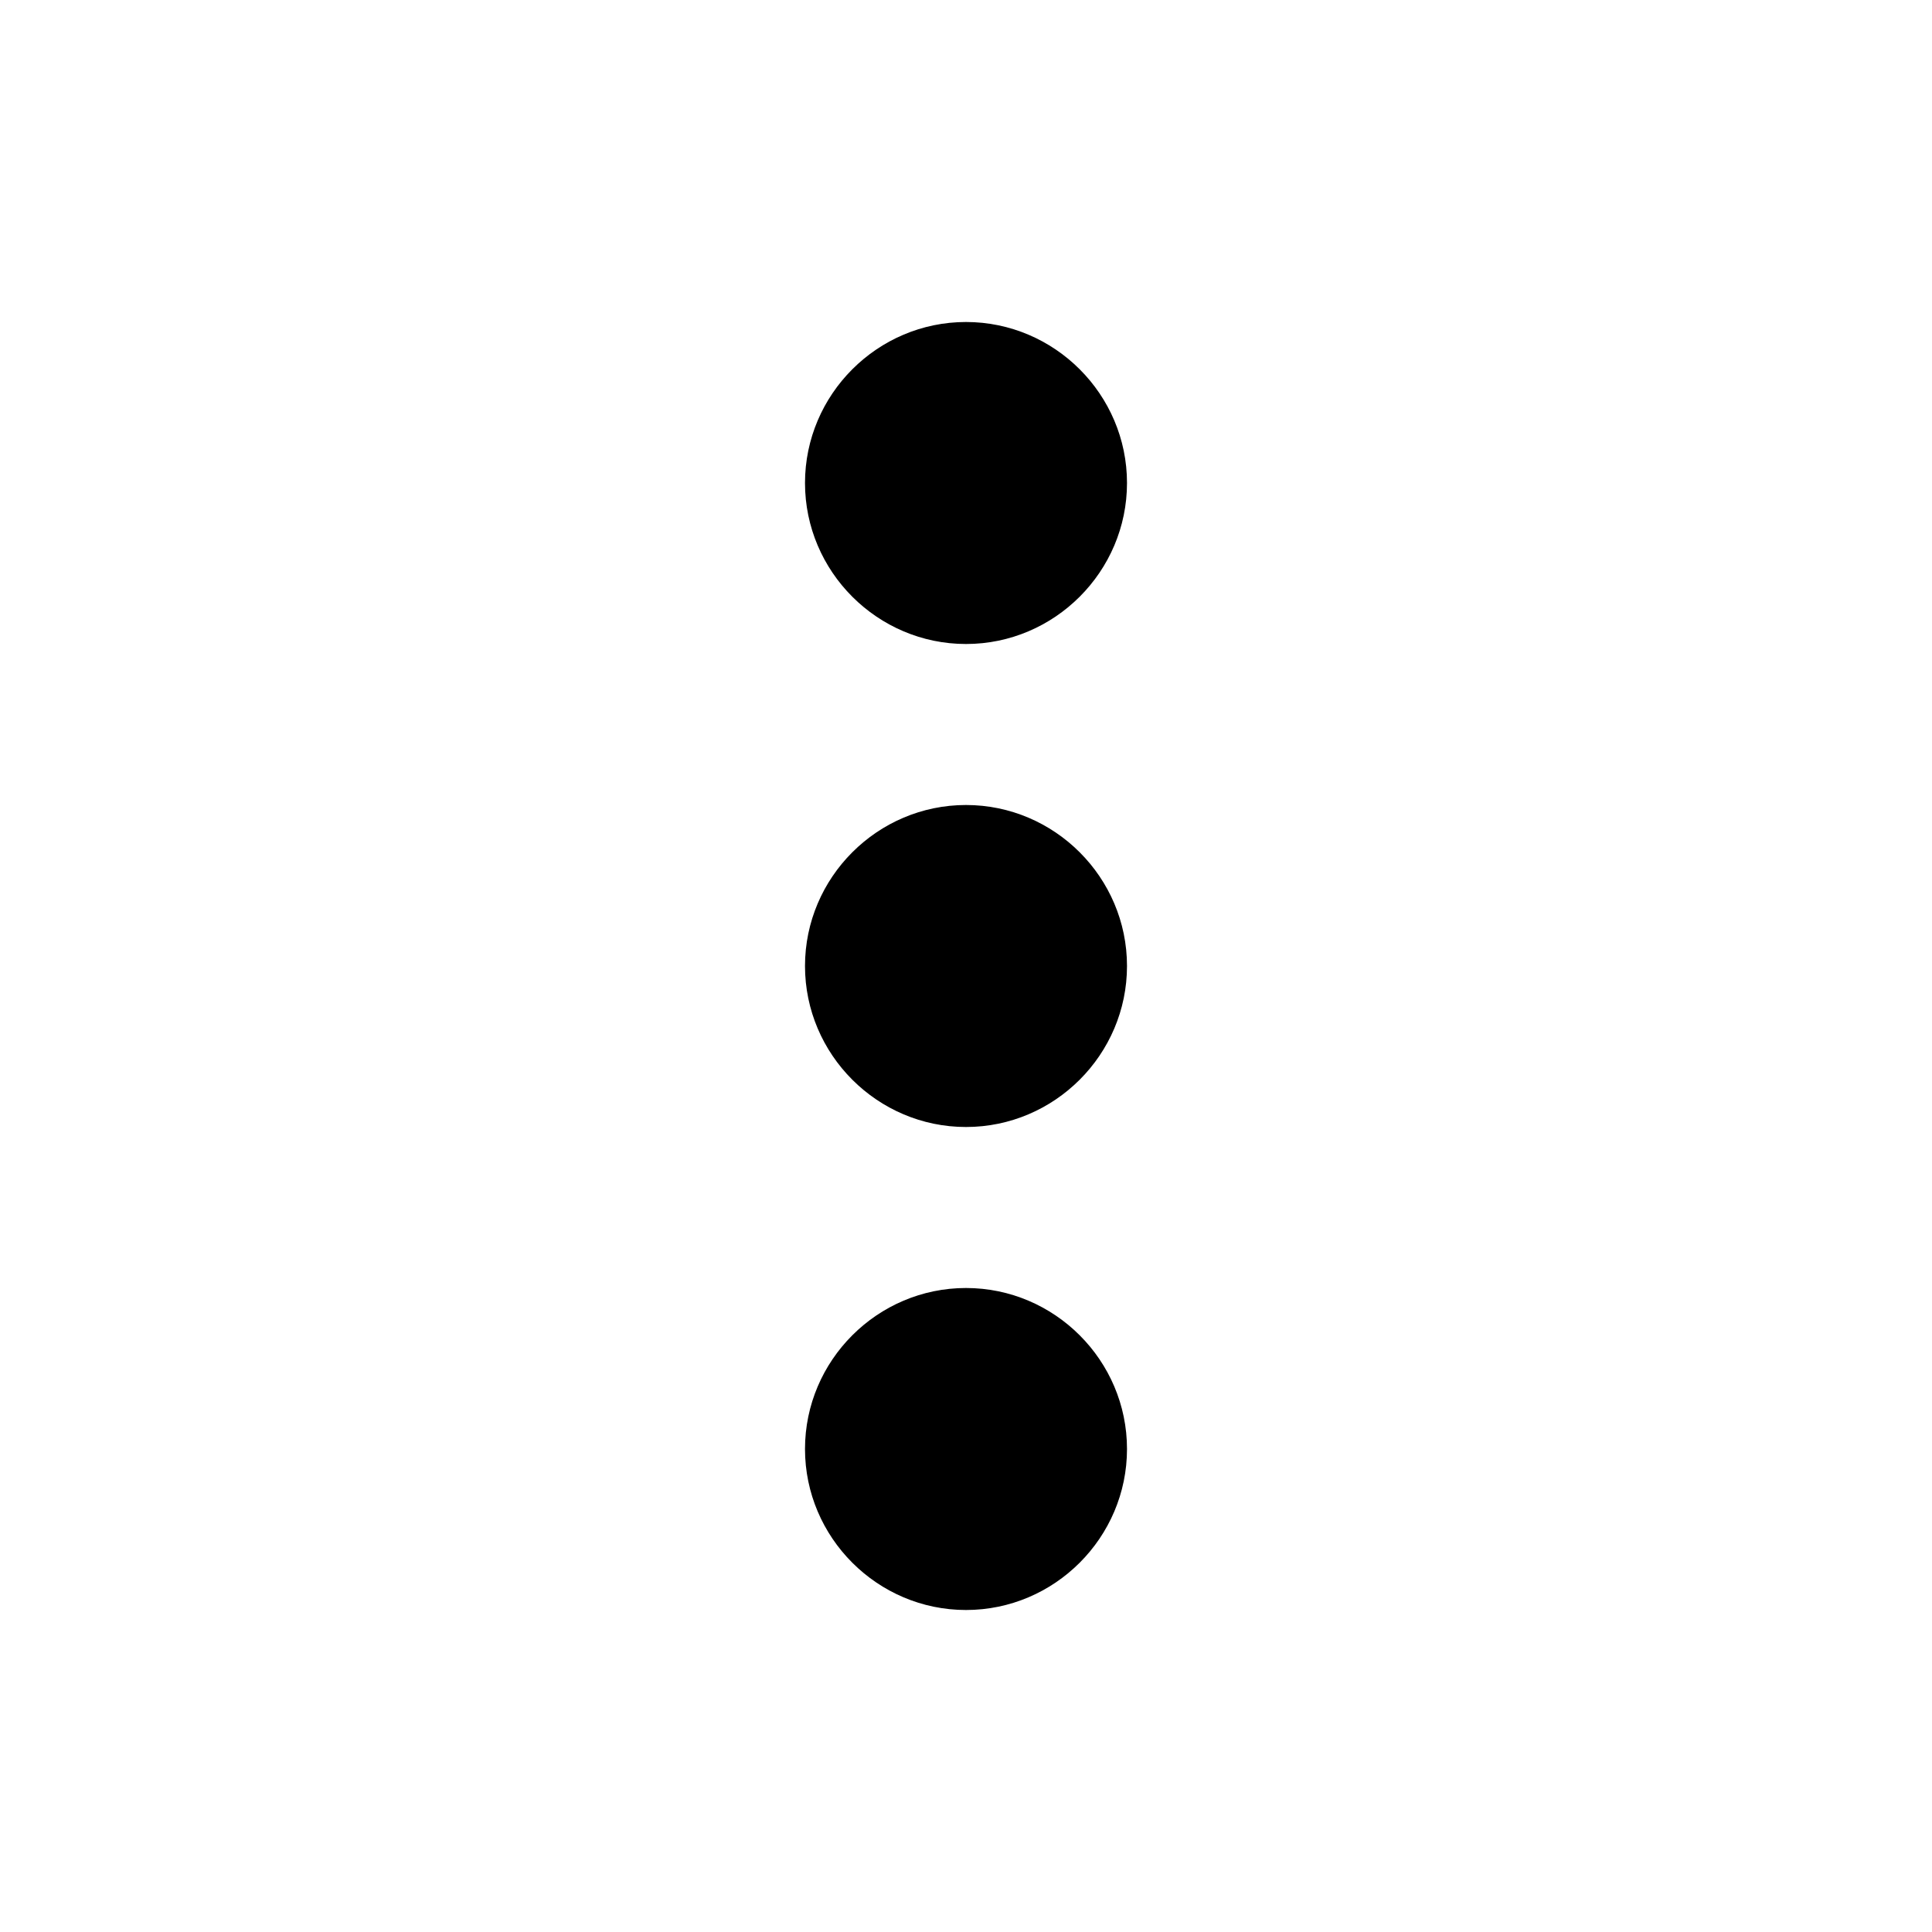
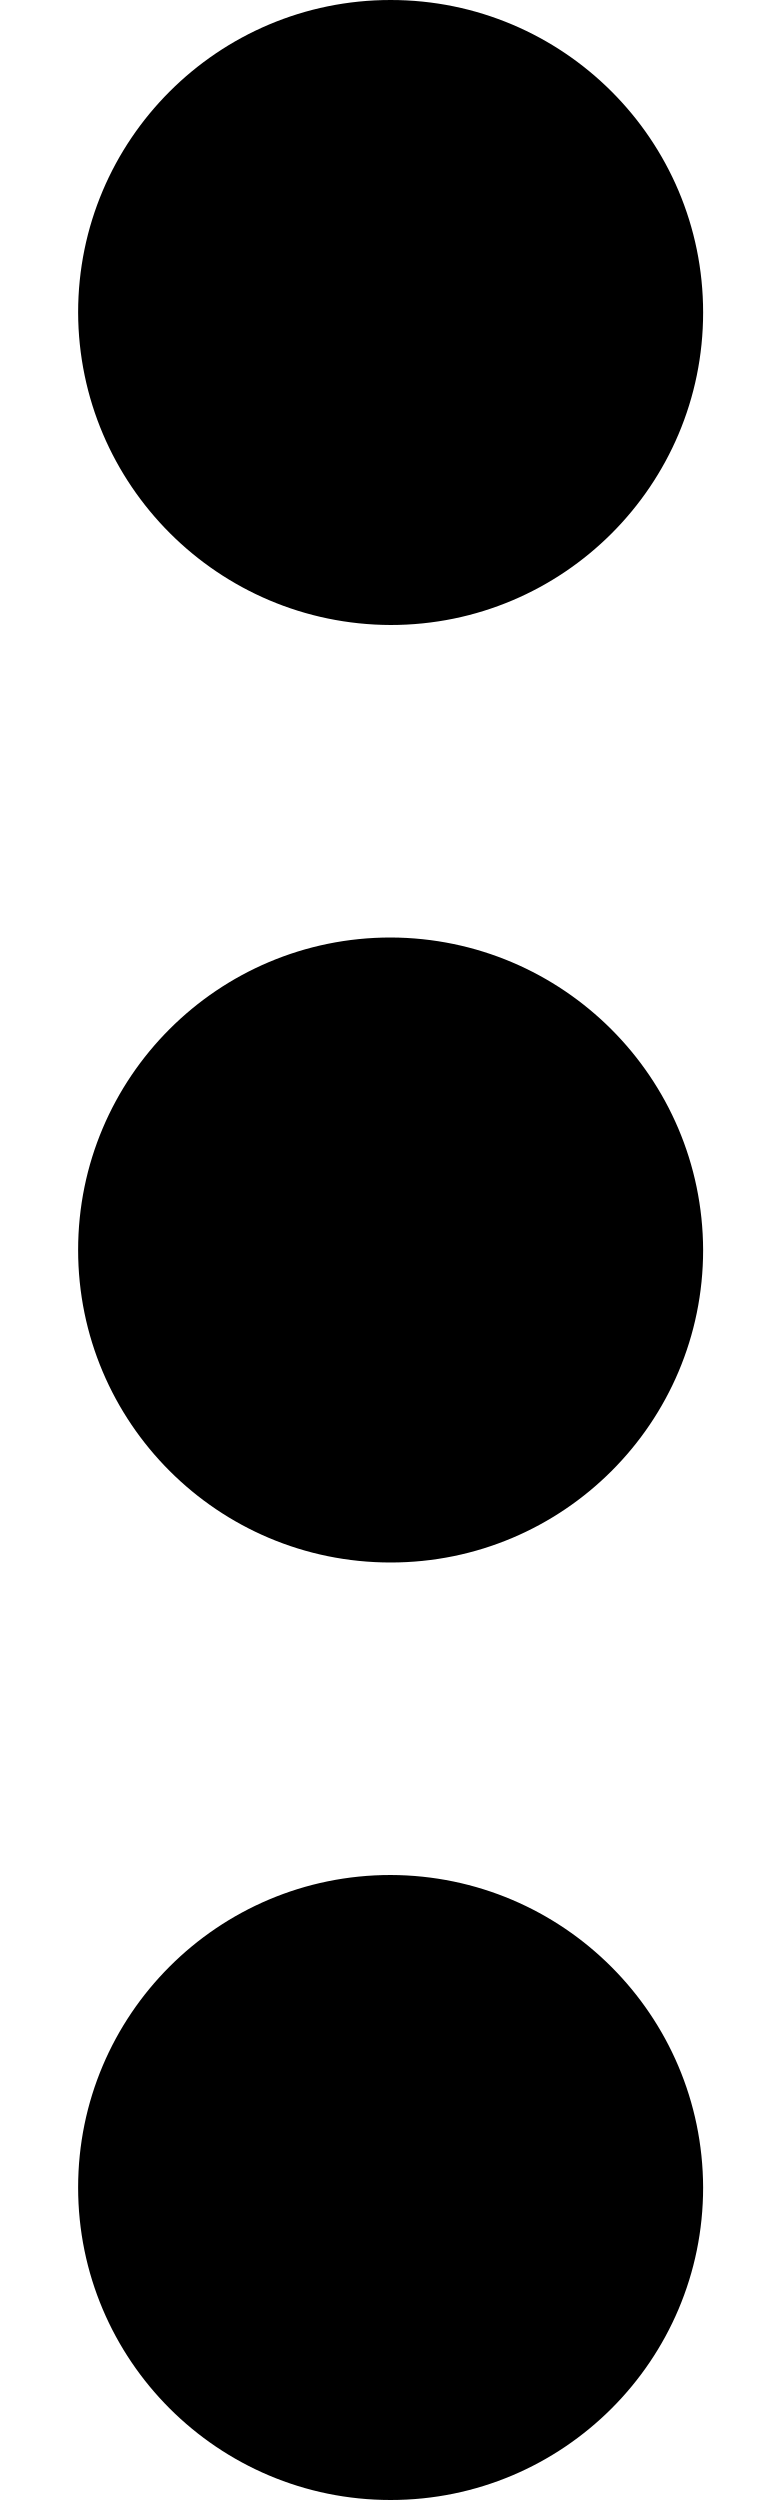
- <svg xmlns="http://www.w3.org/2000/svg" width="24" height="24" viewBox="0 0 24 24">
-   <path d="M0 0h24v24H0z" fill="none" />
-   <path d="M12 8c1.1 0 2-.9 2-2s-.9-2-2-2-2 .9-2 2 .9 2 2 2zm0 2c-1.1 0-2 .9-2 2s.9 2 2 2 2-.9 2-2-.9-2-2-2zm0 6c-1.1 0-2 .9-2 2s.9 2 2 2 2-.9 2-2-.9-2-2-2z" />
+ <svg xmlns="http://www.w3.org/2000/svg" id="Símbolo_58_2" data-name="Símbolo 58 – 2" width="5" height="16" viewBox="0 0 5 16">
+   <rect id="rectangle" width="5" height="16" fill="none" />
+   <path id="path" d="M6,8A2,2,0,1,0,4,6,2.006,2.006,0,0,0,6,8Zm0,2a2,2,0,1,0,2,2,2.006,2.006,0,0,0-2-2Zm0,6a2,2,0,1,0,2,2,2.006,2.006,0,0,0-2-2Z" transform="translate(-3.5 -4)" fill-rule="evenodd" />
</svg>
